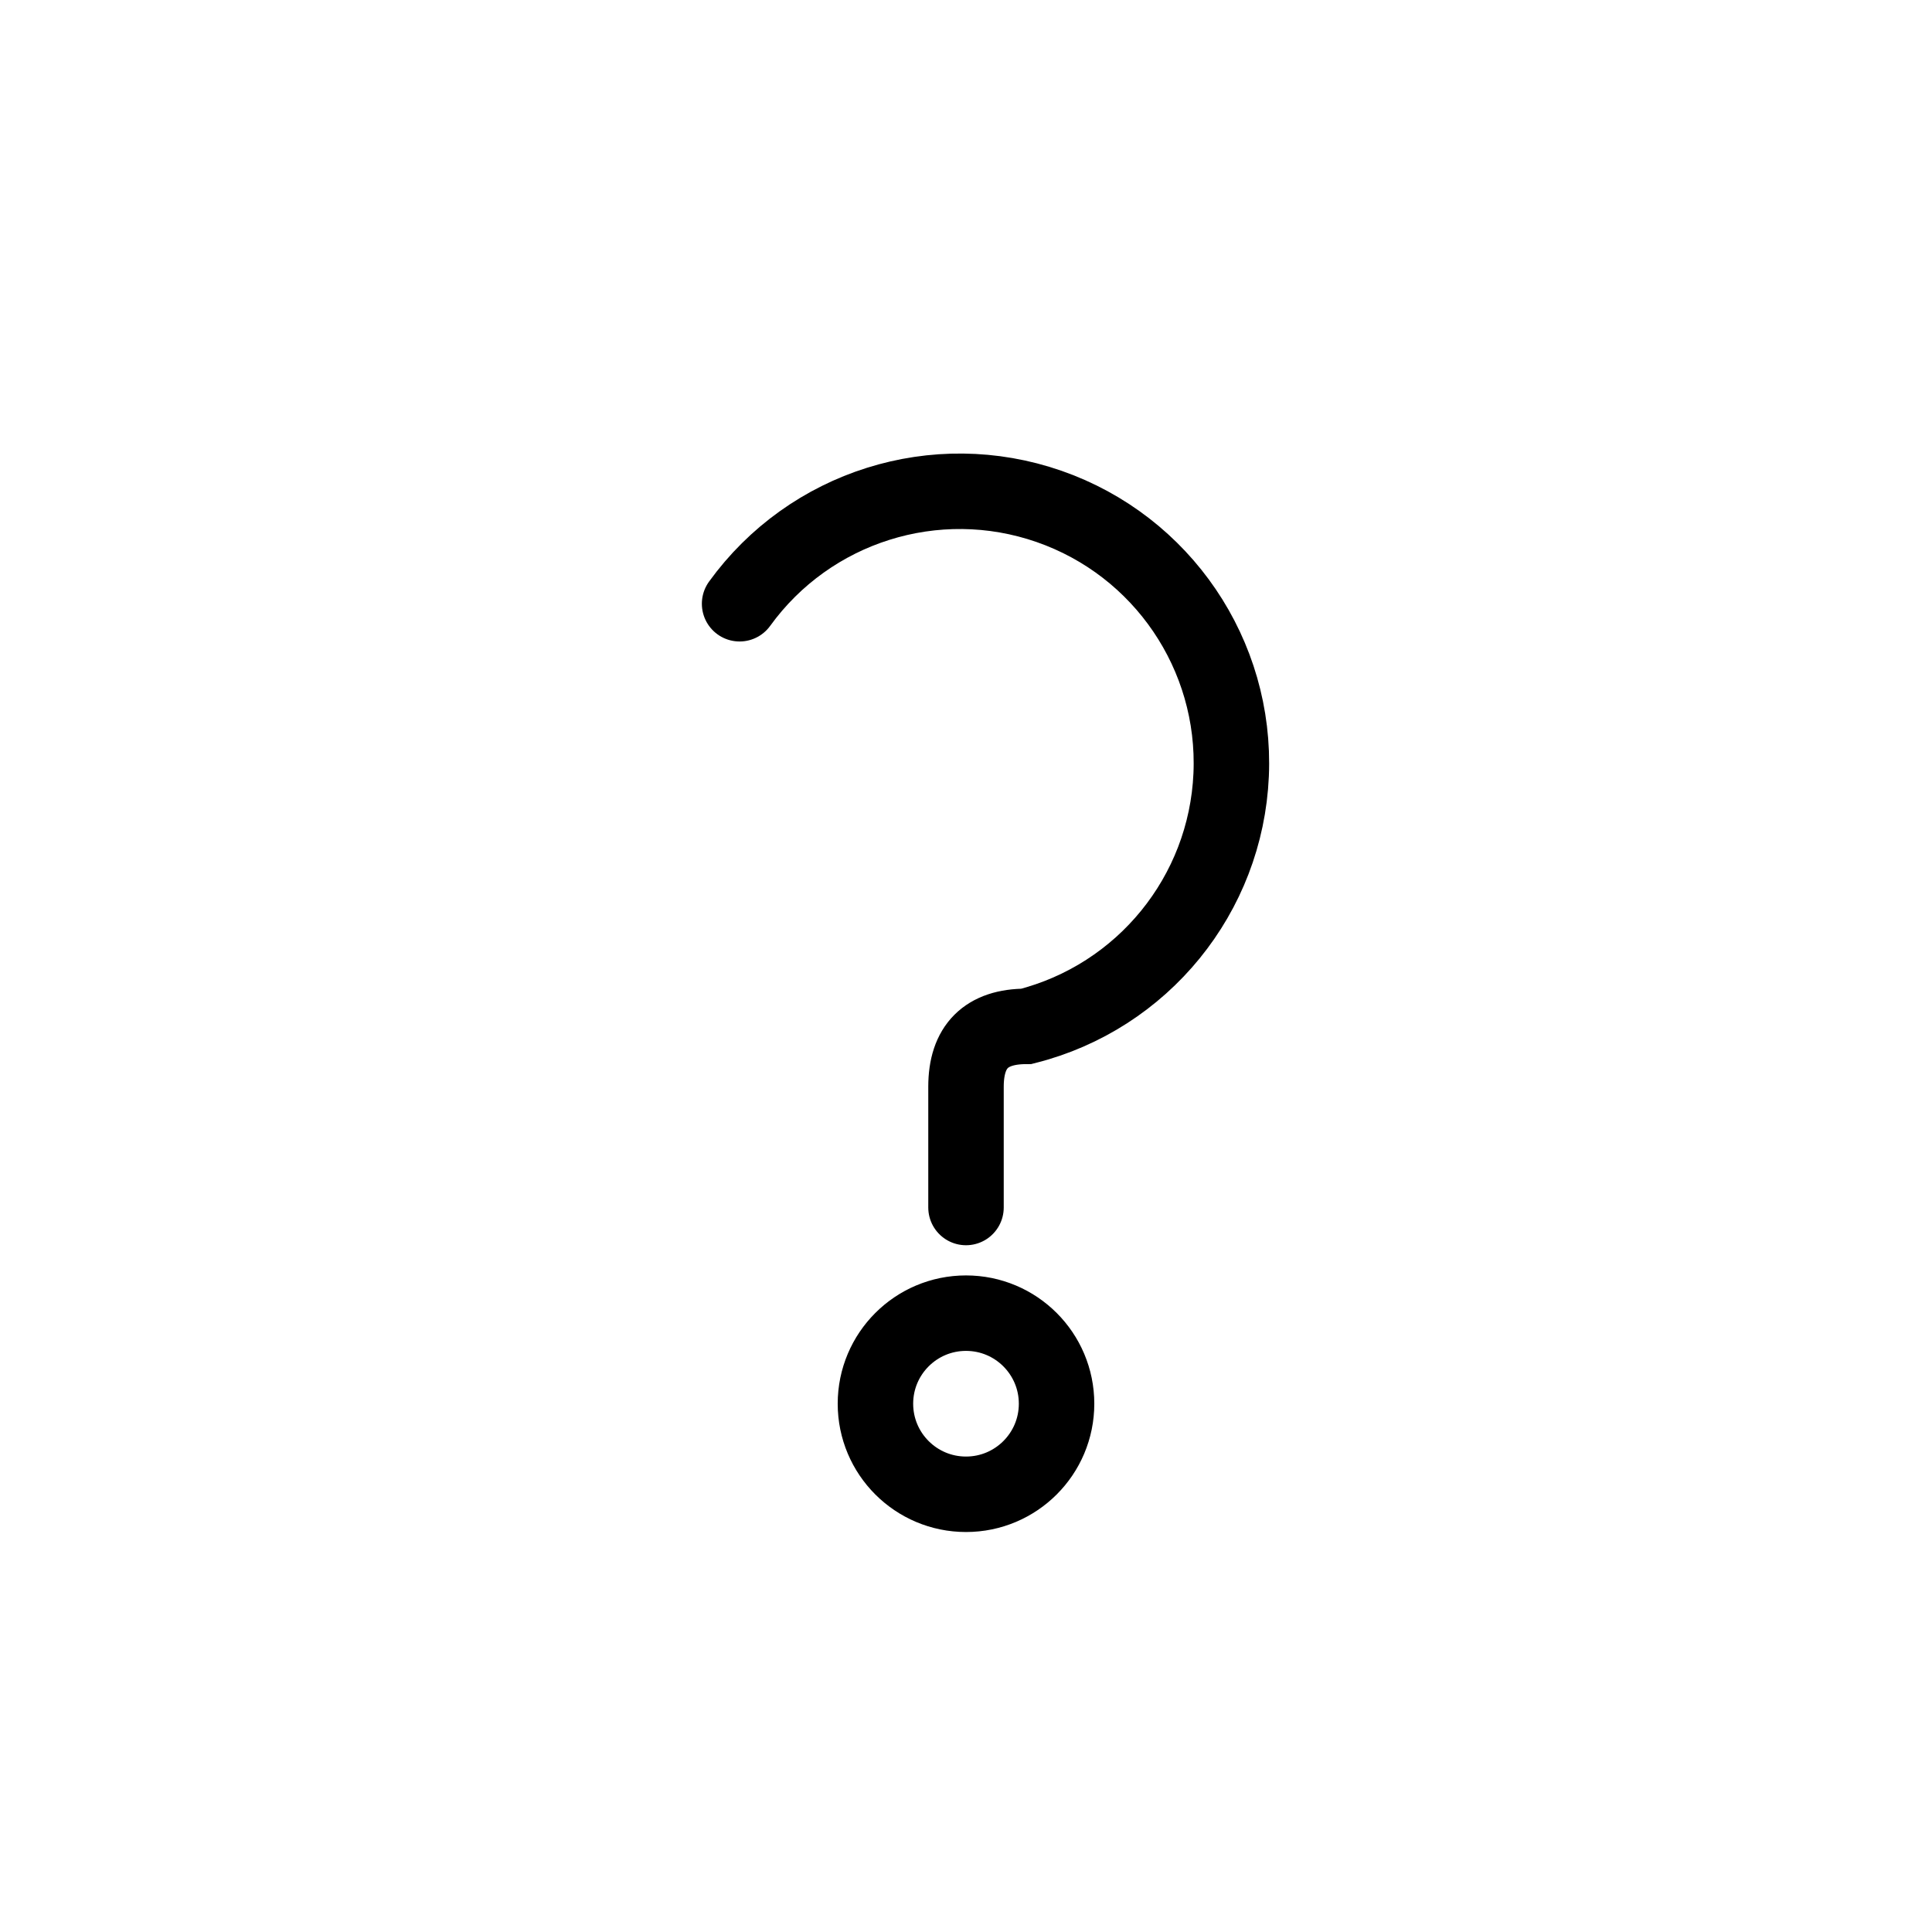
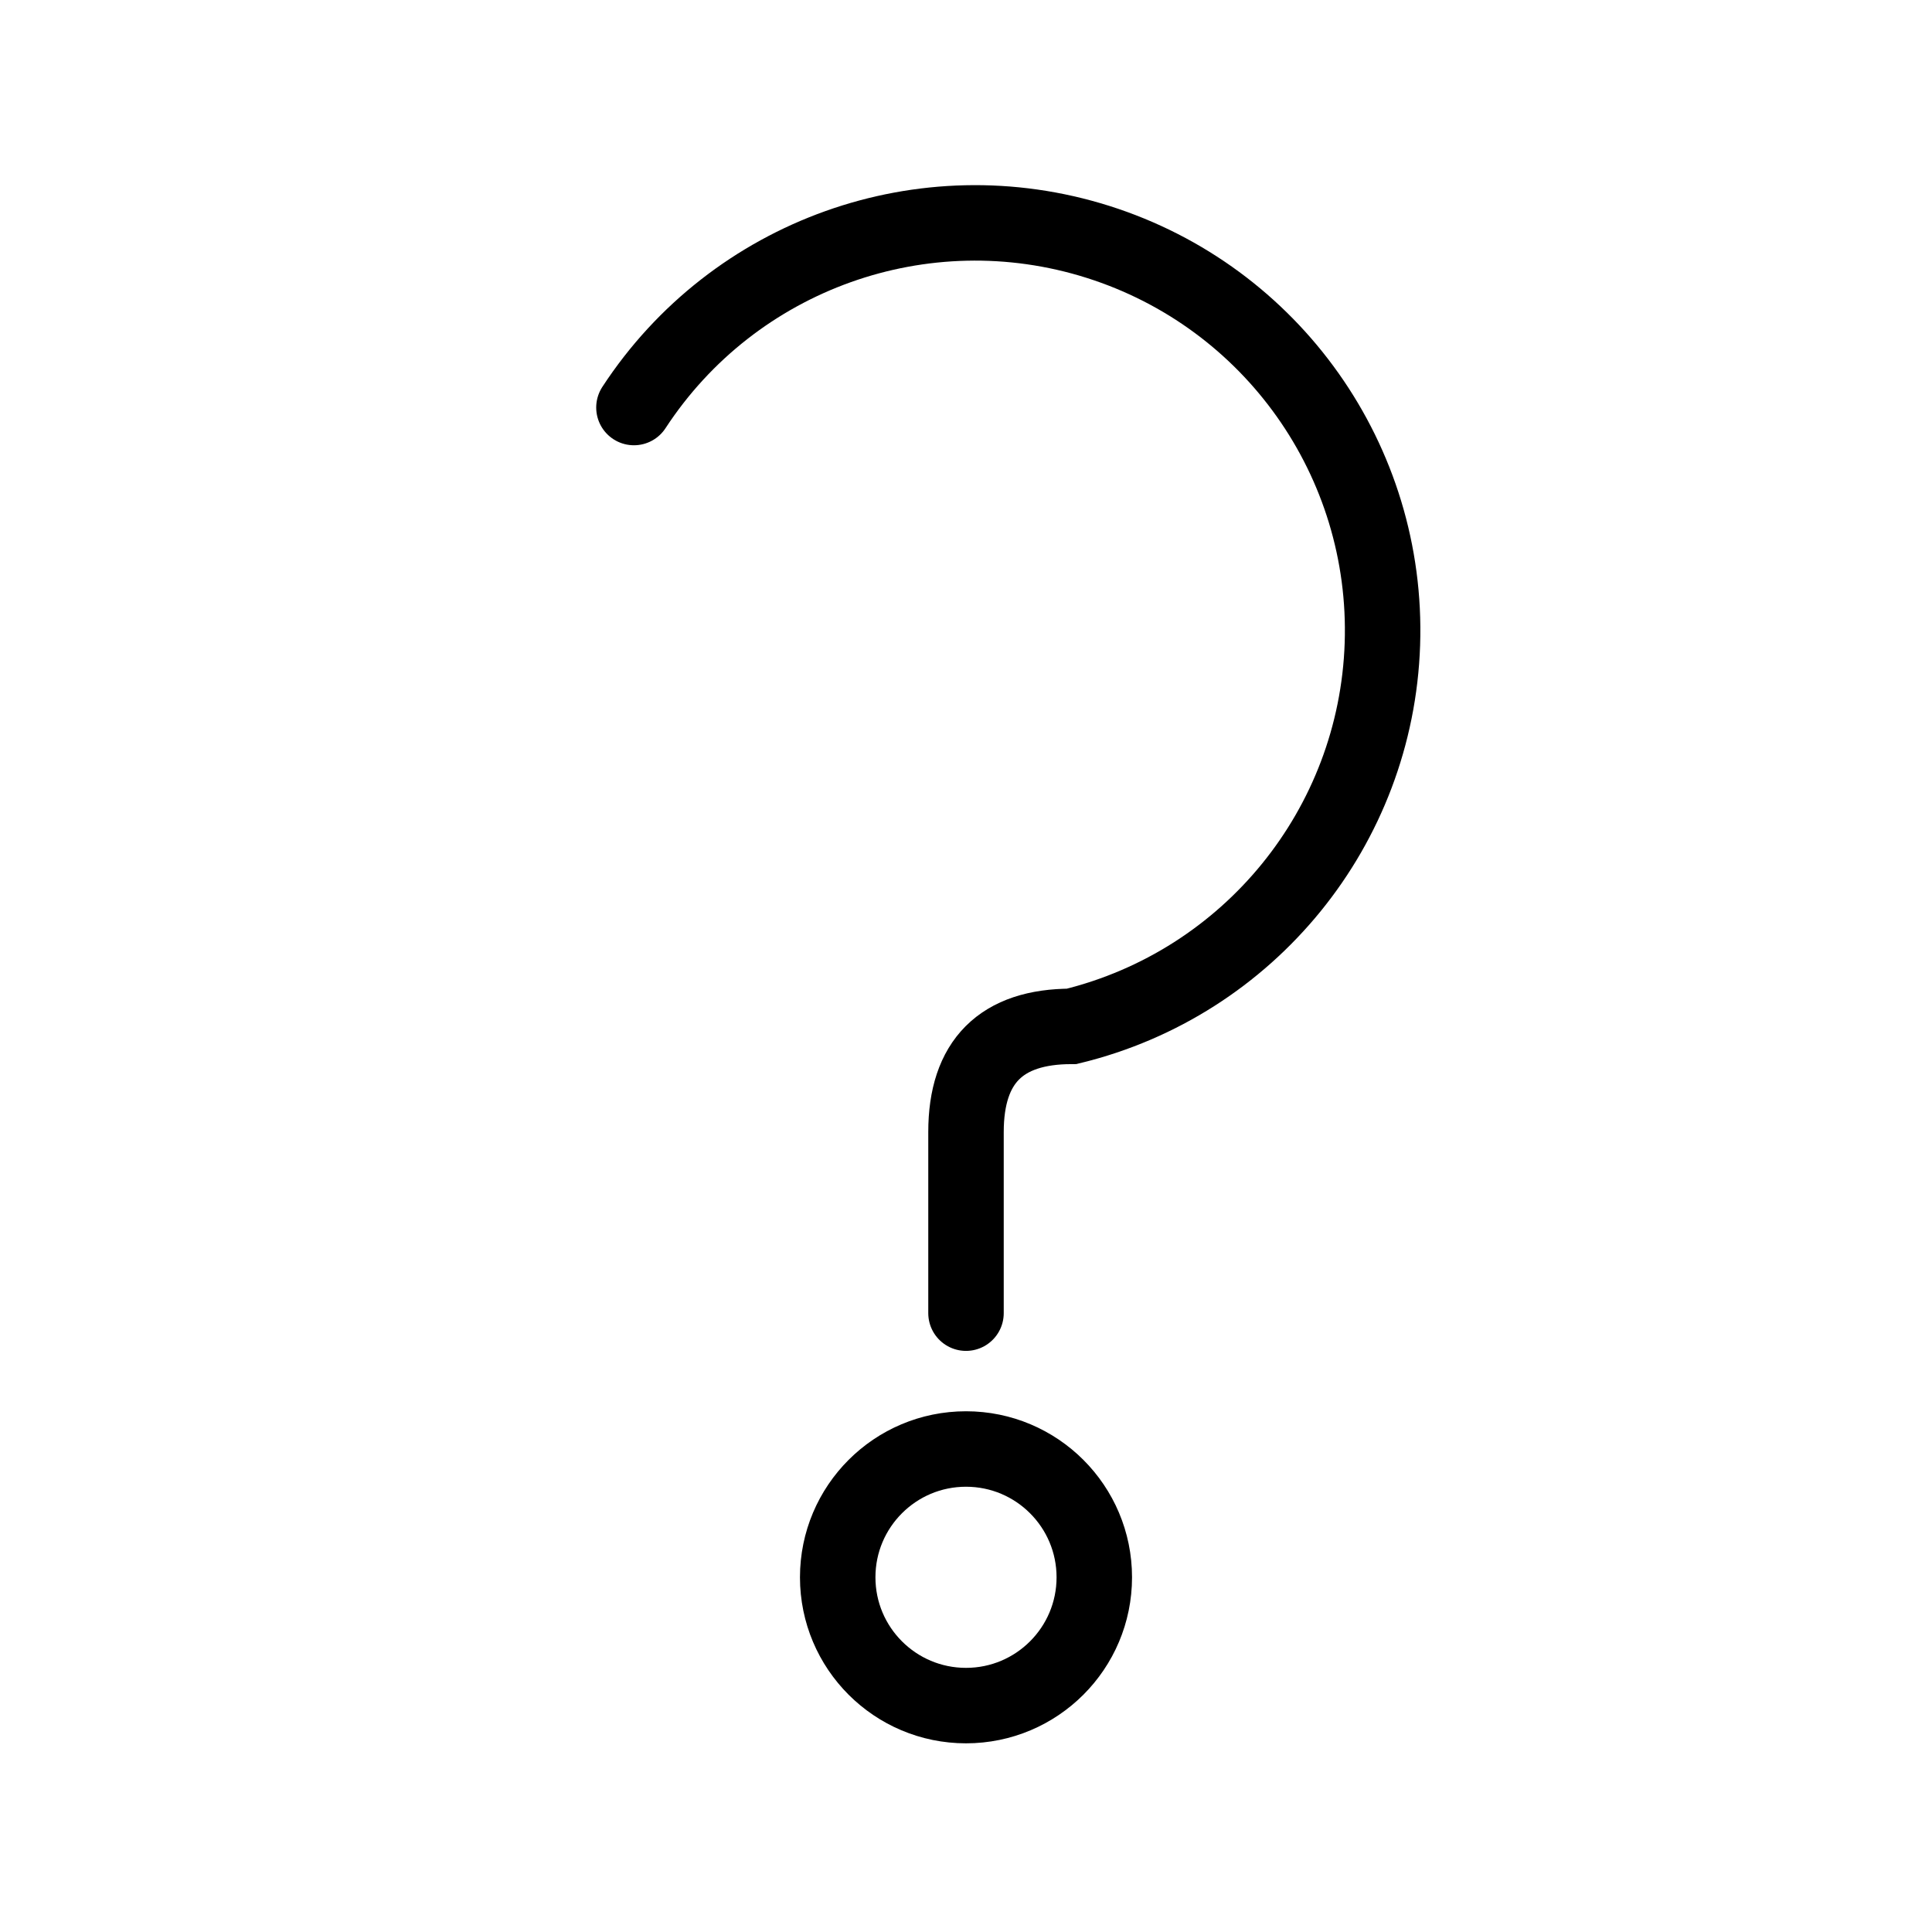
<svg xmlns="http://www.w3.org/2000/svg" viewBox="0 0 128 128" stroke-linecap="round" stroke="#000" fill="none" stroke-width="5">
-   <path d="M64 87a5 5 90 010 12 5 5 90 010-12M49 40A18 18 90 1168 68q-4 0-4 4v8" />
+   <path d="M64 87V75q0-7 7-7A27 27 90 1042 27M64 96a8 8 90 000 17 8 8 90 000-17" />
</svg>
